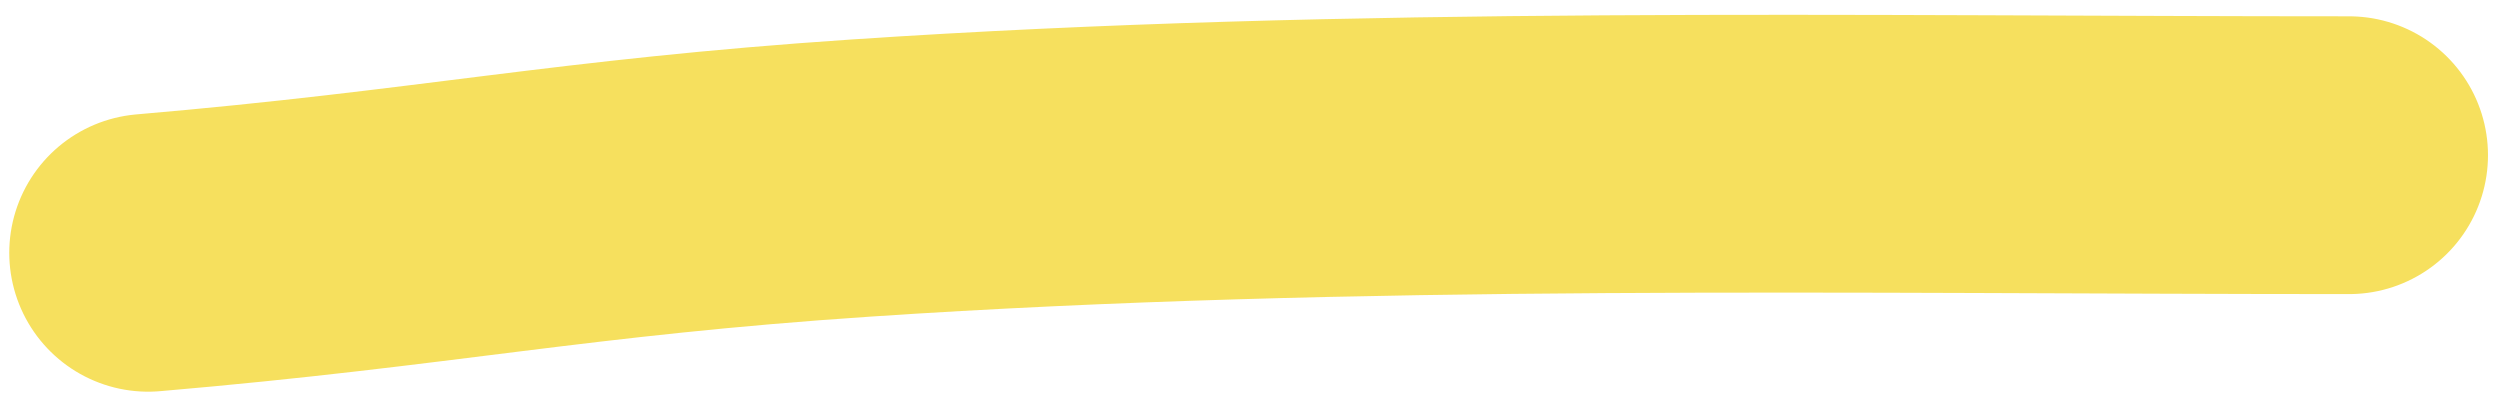
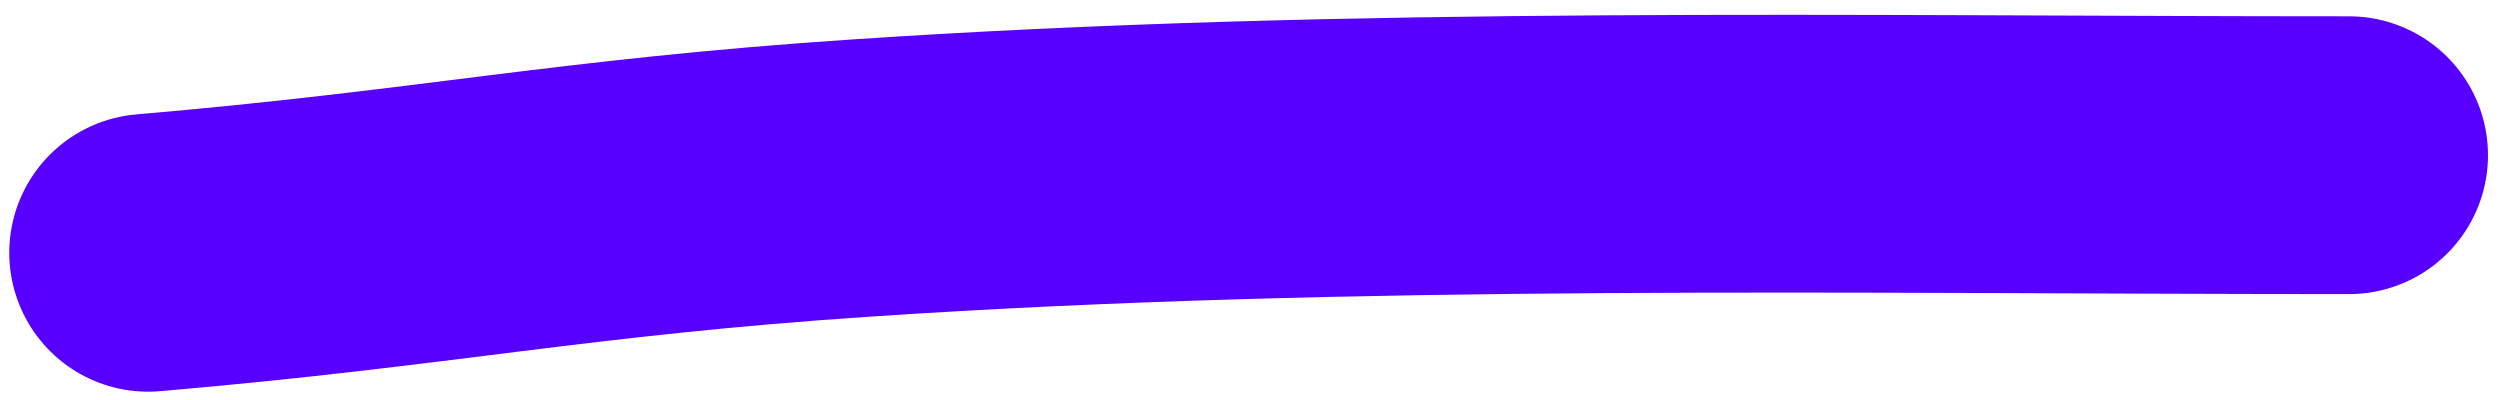
<svg xmlns="http://www.w3.org/2000/svg" width="125" height="20" viewBox="0 0 135 21" fill="none">
-   <path d="M8 13.351C23.614 12.012 30.823 10.365 46.5 9.314C73.135 7.528 100.096 8.081 126.851 8.081" stroke="#F6E05E" stroke-width="15" stroke-linecap="round" stroke-linejoin="round" />
+   <path d="M8 13.351C23.614 12.012 30.823 10.365 46.5 9.314C73.135 7.528 100.096 8.081 126.851 8.081" stroke="#5800FF" stroke-width="15" stroke-linecap="round" stroke-linejoin="round" />
</svg>
